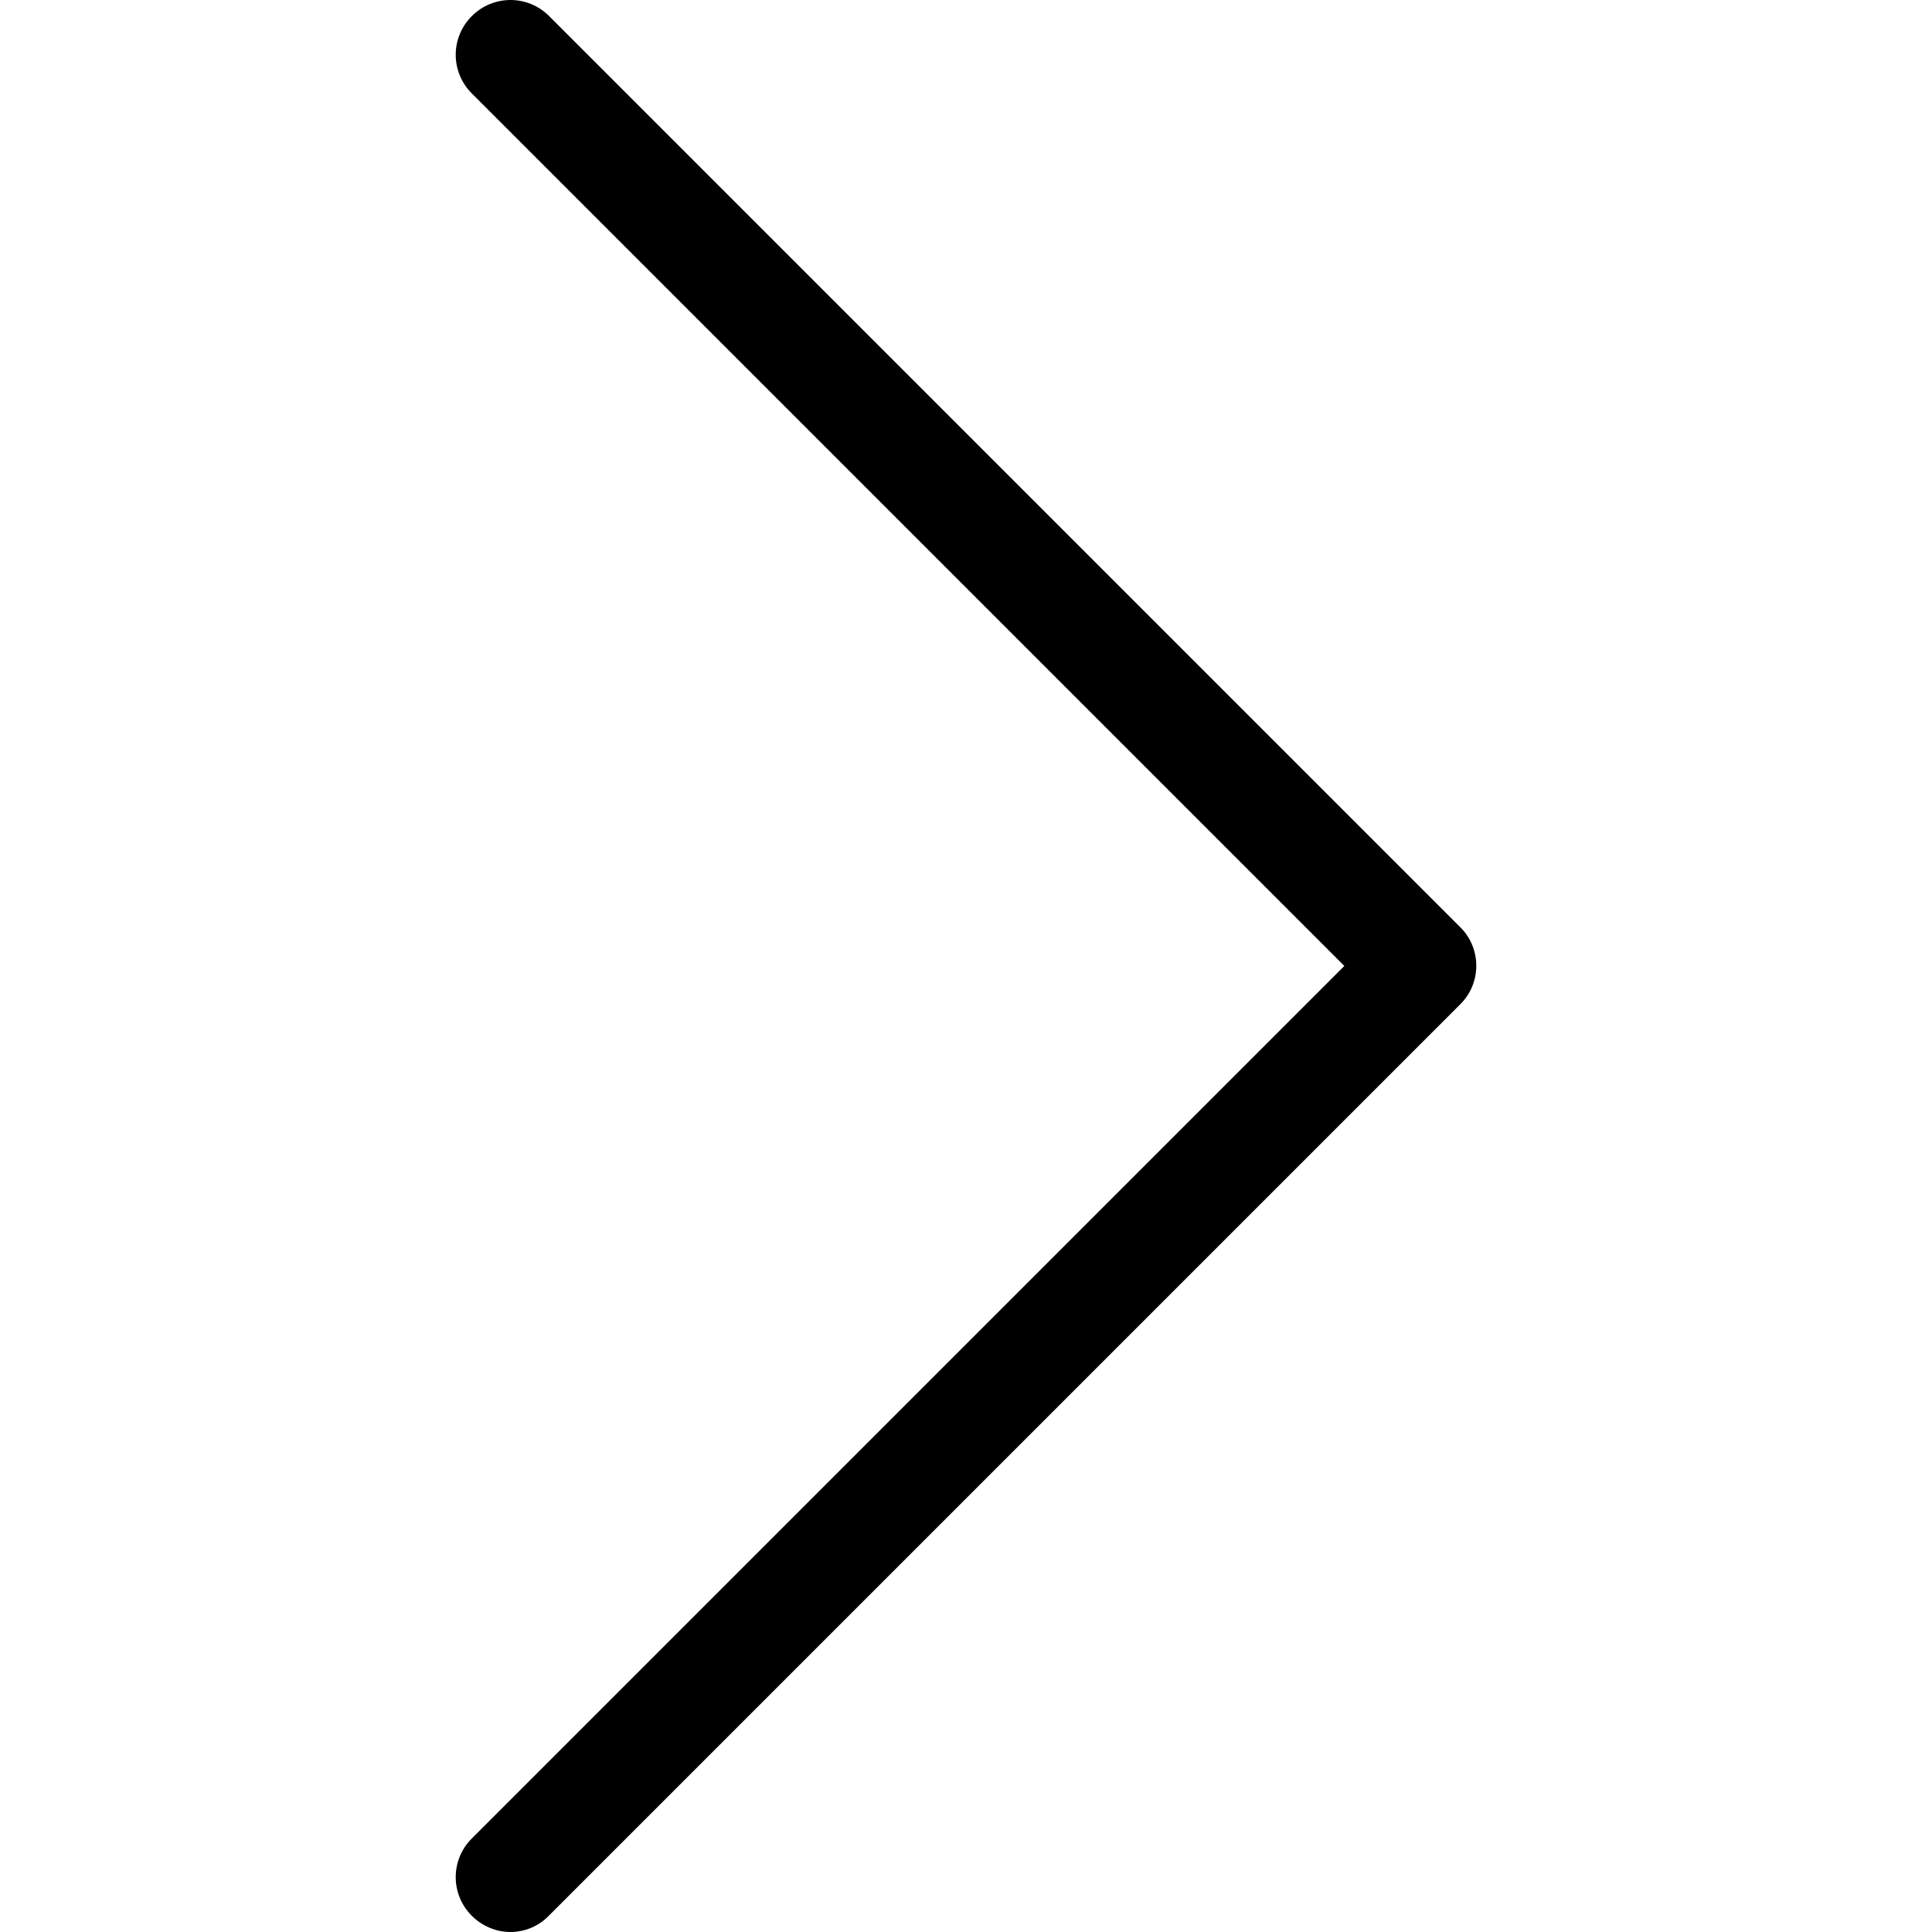
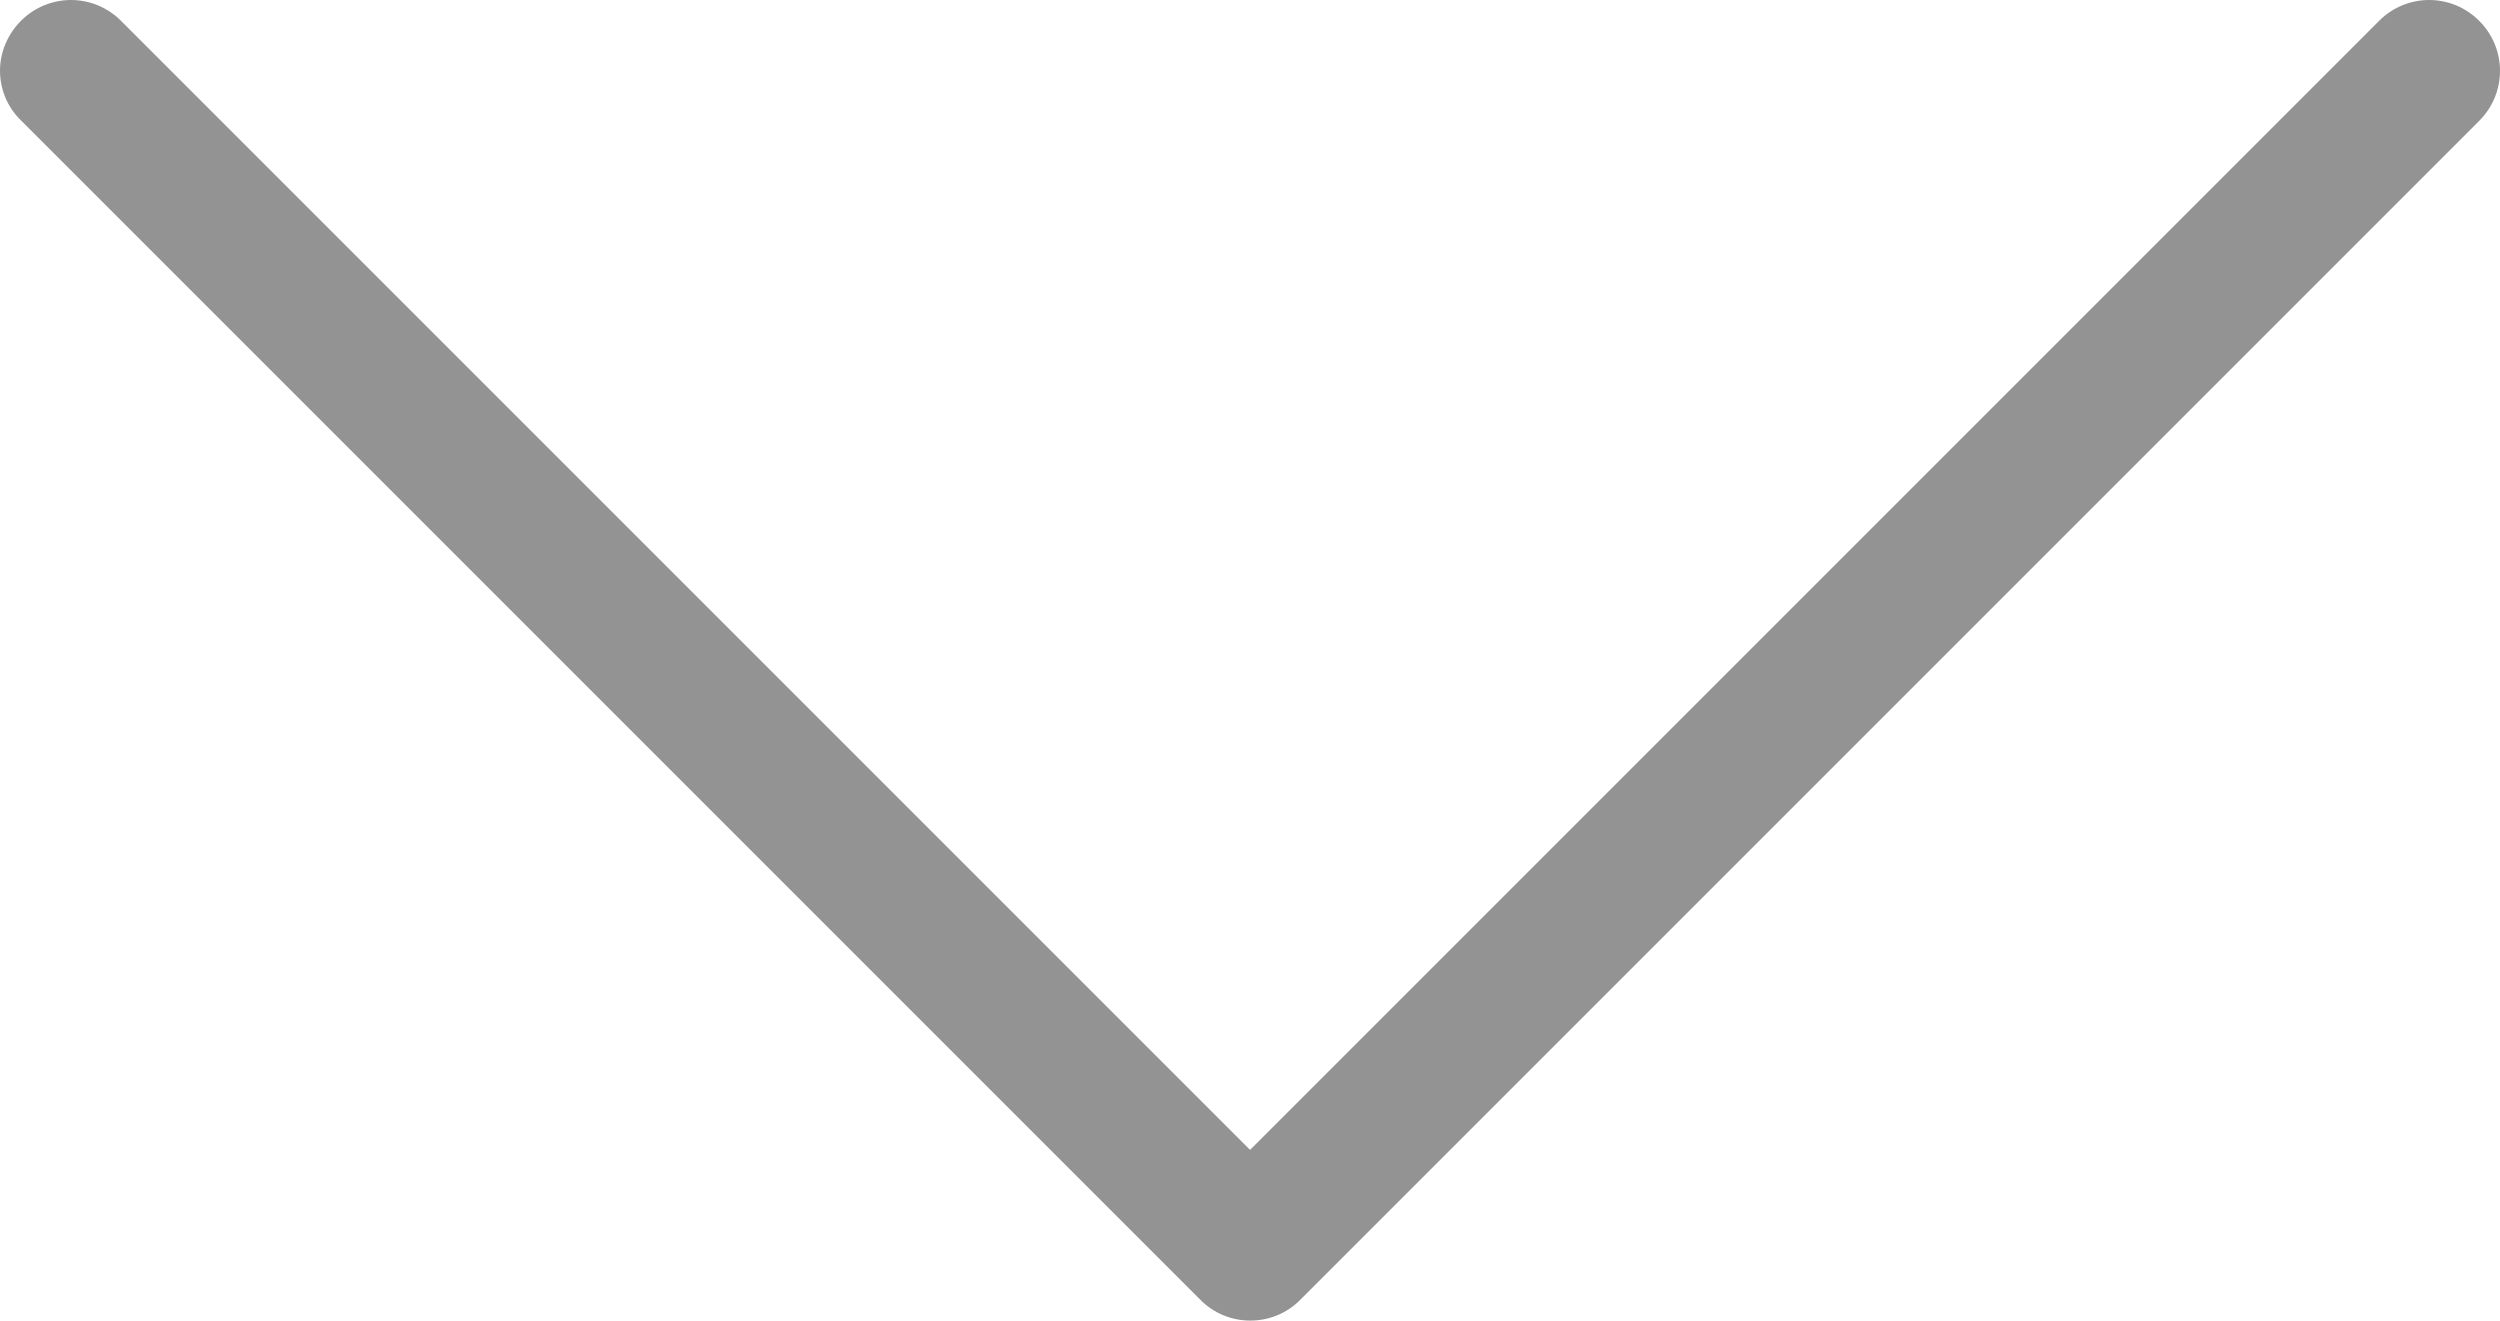
- <svg xmlns="http://www.w3.org/2000/svg" version="1.1" id="Capa_1" x="0px" y="0px" viewBox="0 0 477.175 477.175" style="enable-background:new 0 0 477.175 477.175;" xml:space="preserve">
+ <svg xmlns="http://www.w3.org/2000/svg" version="1.1" id="Capa_1" x="0px" y="0px" width="600px" height="316.944px" viewBox="0 374.528 600 316.944" enable-background="new 0 374.528 600 316.944" xml:space="preserve">
  <g>
-     <path d="M360.731,229.075l-225.1-225.1c-5.3-5.3-13.8-5.3-19.1,0s-5.3,13.8,0,19.1l215.5,215.5l-215.5,215.5   c-5.3,5.3-5.3,13.8,0,19.1c2.6,2.6,6.1,4,9.5,4c3.4,0,6.9-1.3,9.5-4l225.1-225.1C365.931,242.875,365.931,234.275,360.731,229.075z   " />
+     <path fill="#939393" d="M311.961,686.584l283.041-283.041c6.664-6.664,6.664-17.352,0-24.016c-6.664-6.664-17.352-6.664-24.016,0   l-270.97,270.97l-270.97-270.97c-6.664-6.664-17.352-6.664-24.016,0C1.76,382.796,0,387.197,0,391.472   c0,4.275,1.635,8.676,5.03,11.945L288.07,686.458C294.609,693.122,305.422,693.122,311.961,686.584z" />
  </g>
-   <g>
- </g>
-   <g>
- </g>
-   <g>
- </g>
-   <g>
- </g>
-   <g>
- </g>
-   <g>
- </g>
-   <g>
- </g>
-   <g>
- </g>
-   <g>
- </g>
-   <g>
- </g>
-   <g>
- </g>
-   <g>
- </g>
-   <g>
- </g>
-   <g>
- </g>
-   <g>
- </g>
</svg>
